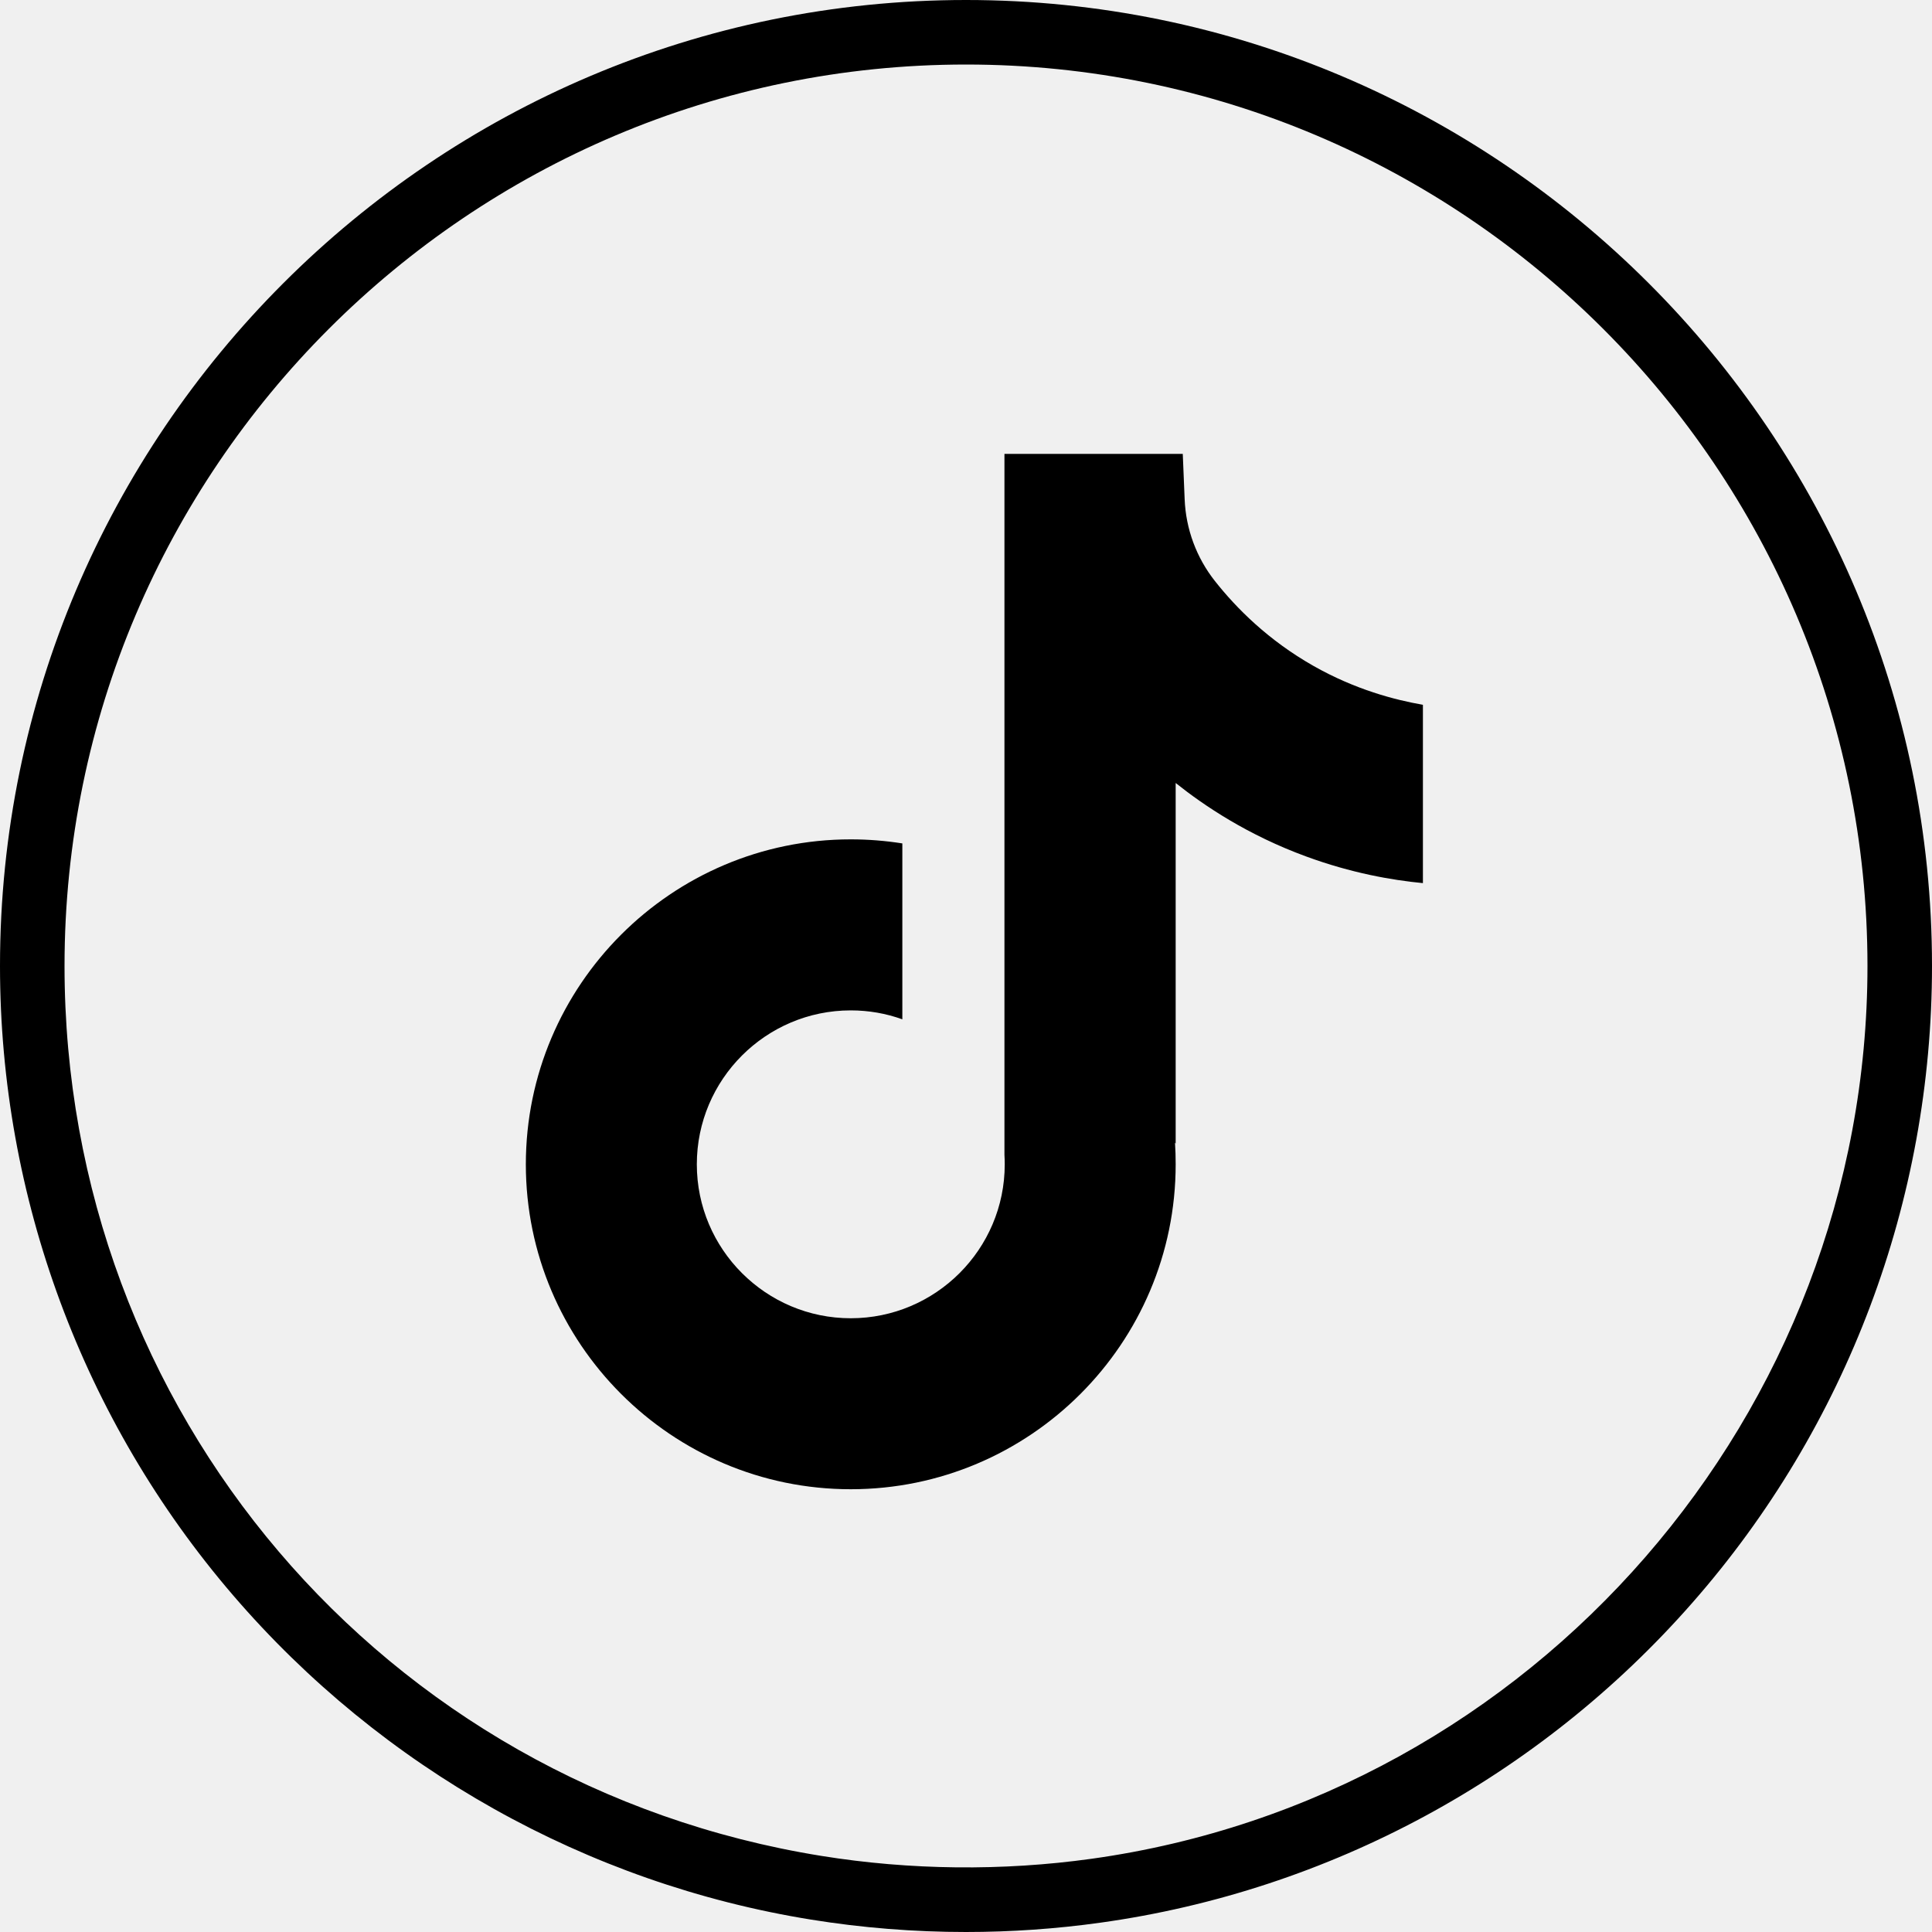
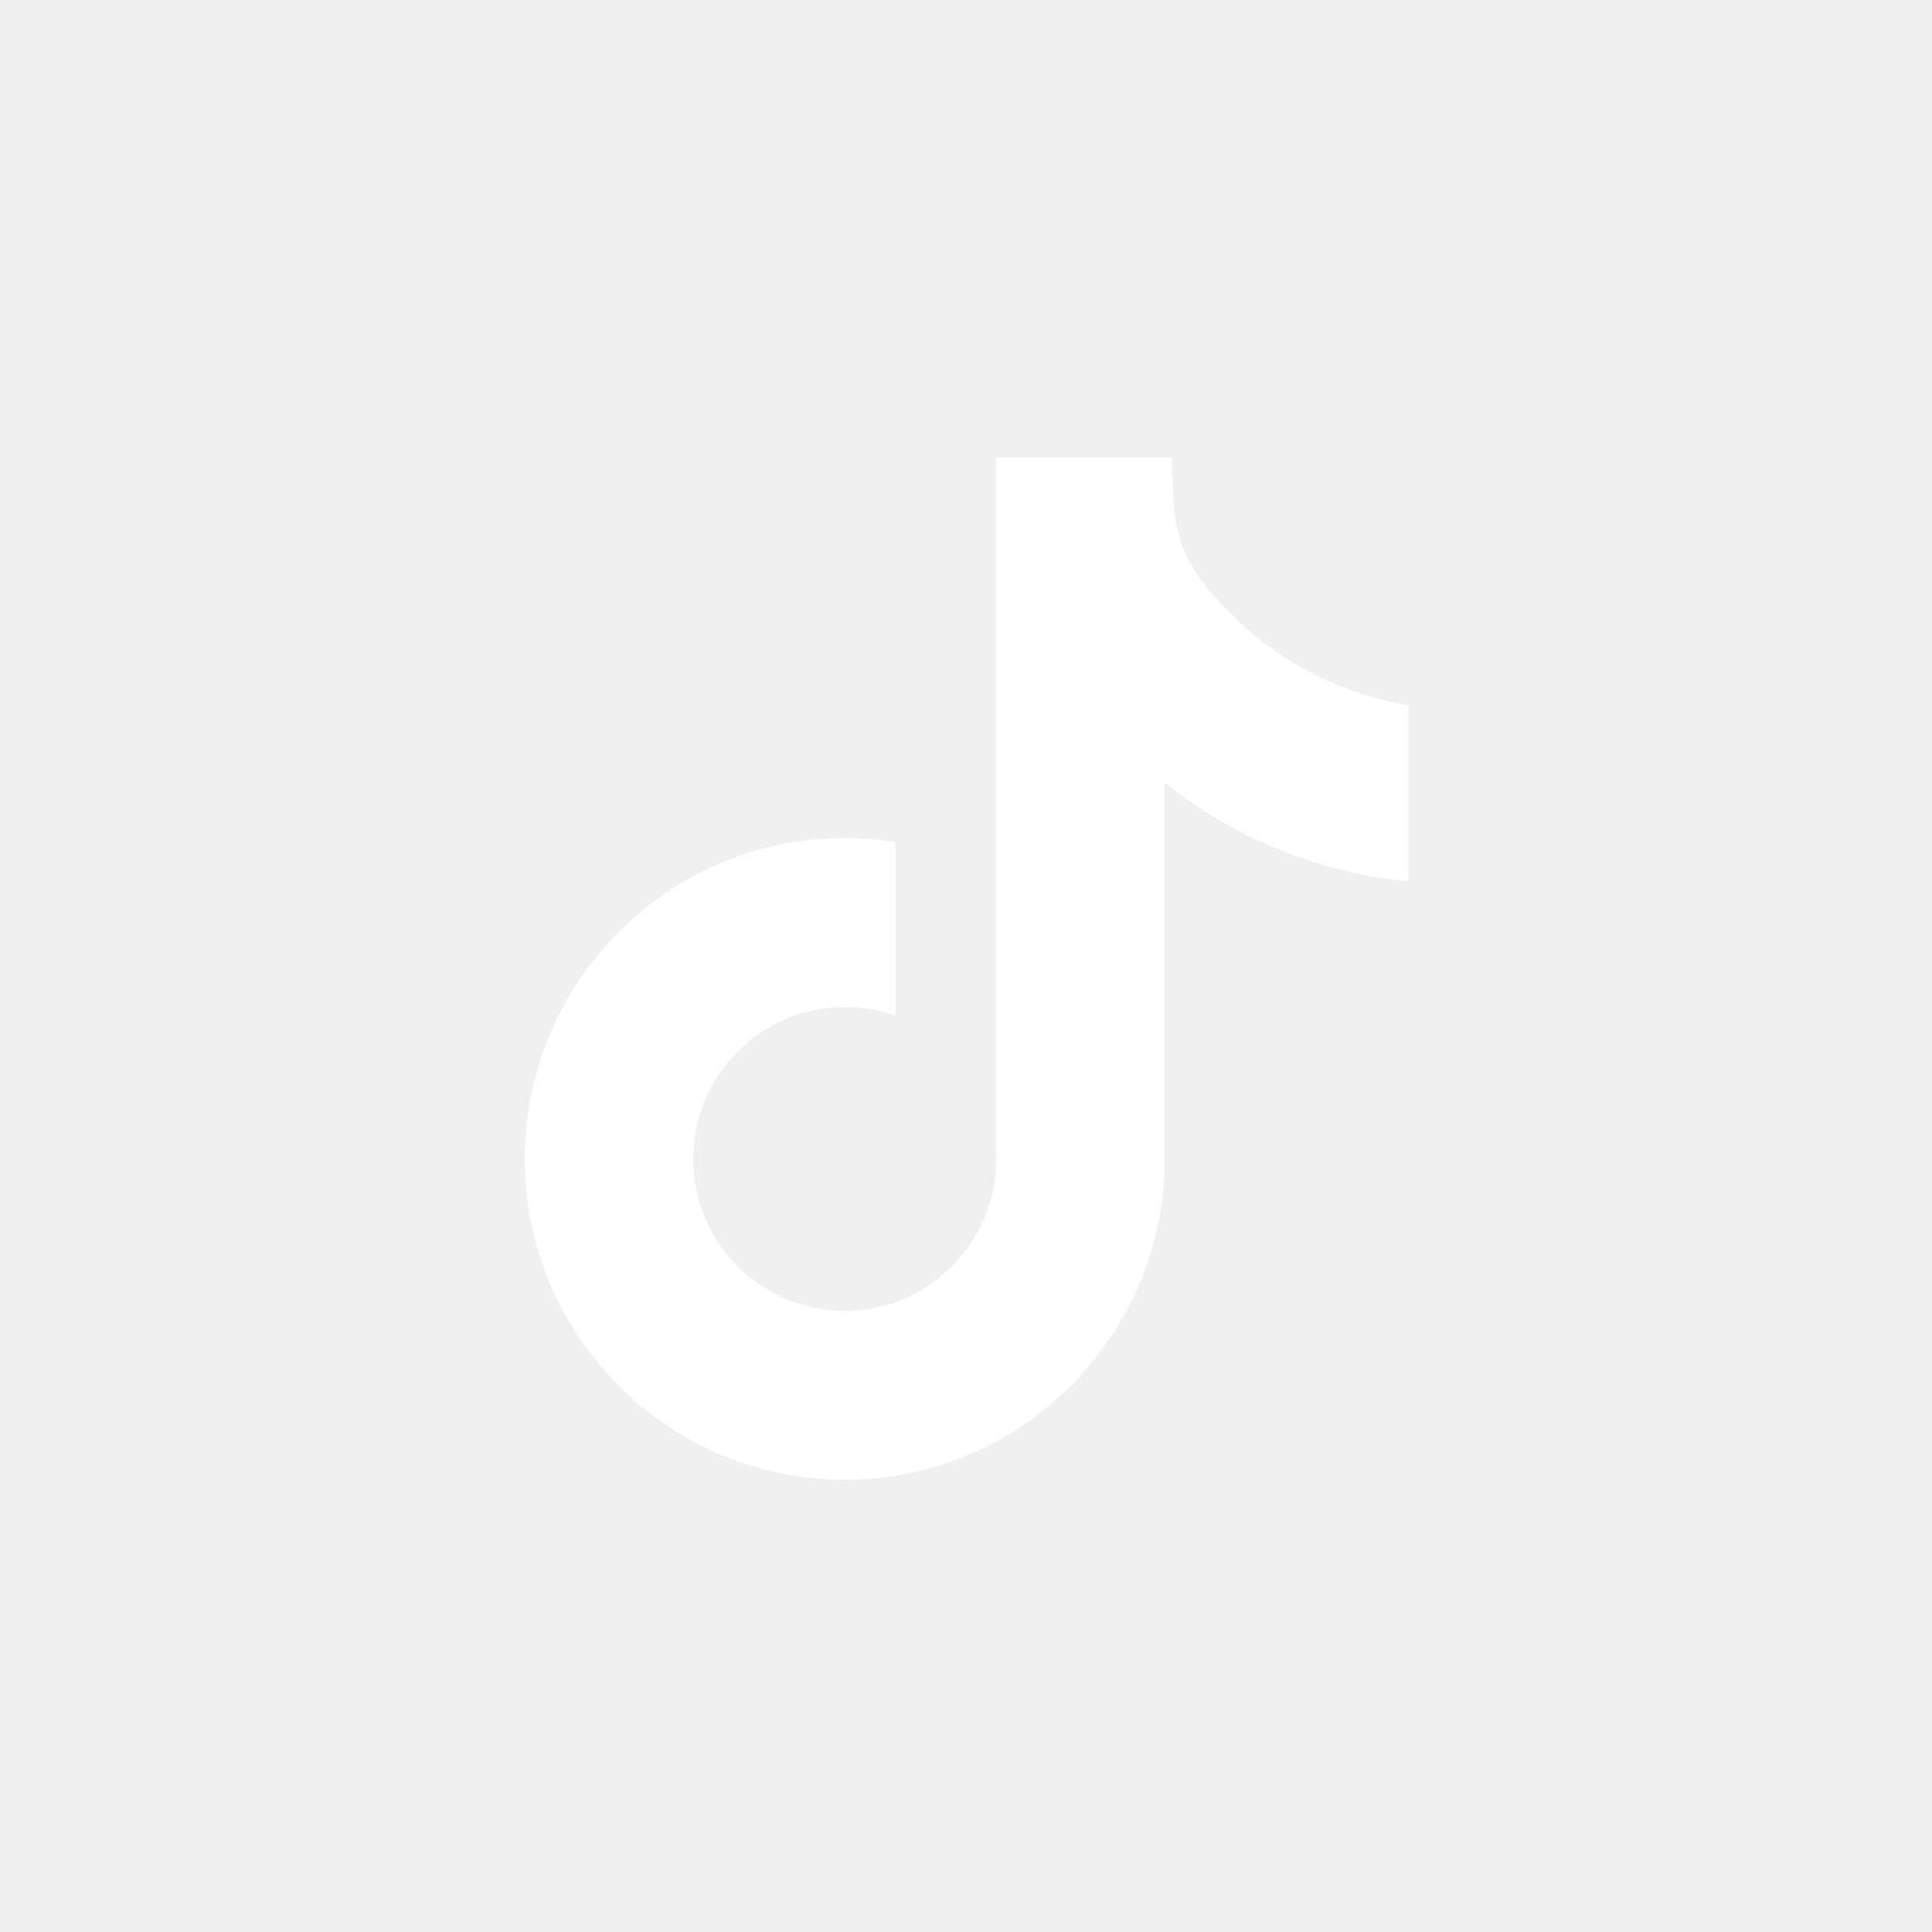
- <svg xmlns="http://www.w3.org/2000/svg" width="40" height="40" viewBox="0 0 40 40" fill="none">
-   <path d="M20 40C18.926 40 17.847 39.914 16.796 39.744C12.157 38.997 7.906 36.613 4.827 33.03C1.714 29.409 0 24.782 0 19.999C0 8.971 8.973 0 20 0C31.027 0 40 8.972 40 19.999C40 24.855 38.239 29.537 35.039 33.183C31.871 36.795 27.519 39.147 22.783 39.807C21.867 39.935 20.93 40 19.999 40H20ZM20 1.336C9.708 1.336 1.336 9.708 1.336 19.999C1.336 29.213 7.927 36.963 17.009 38.425C18.84 38.72 20.757 38.741 22.599 38.484C31.758 37.208 38.664 29.261 38.664 19.999C38.664 9.708 30.292 1.336 20 1.336Z" fill="black" />
-   <path d="M29.46 14.591V18.284C28.813 18.222 27.976 18.075 27.047 17.734C25.834 17.29 24.931 16.682 24.341 16.211V23.678L24.327 23.655C24.337 23.803 24.341 23.953 24.341 24.106C24.341 27.815 21.325 30.833 17.614 30.833C13.904 30.833 10.887 27.814 10.887 24.106C10.887 20.398 13.904 17.378 17.614 17.378C17.977 17.378 18.334 17.407 18.682 17.462V21.104C18.347 20.983 17.988 20.919 17.614 20.919C15.858 20.919 14.427 22.348 14.427 24.106C14.427 25.864 15.858 27.293 17.614 27.293C19.371 27.293 20.802 25.863 20.802 24.106C20.802 24.04 20.8 23.975 20.796 23.909V9.397H24.488C24.502 9.71 24.515 10.025 24.527 10.338C24.552 10.954 24.771 11.545 25.153 12.029C25.602 12.598 26.263 13.259 27.194 13.787C28.064 14.28 28.881 14.491 29.46 14.592V14.591Z" fill="black" />
+ <svg xmlns="http://www.w3.org/2000/svg" width="63" height="63" viewBox="0 0 63 63" fill="none">
+   <path d="M31.246 62.509C29.58 62.509 27.907 62.376 26.277 62.111C19.083 60.949 12.489 57.241 7.714 51.67C2.886 46.039 0.227 38.842 0.227 31.405C0.227 14.255 14.143 0.303 31.246 0.303C48.349 0.303 62.265 14.256 62.265 31.405C62.265 38.956 59.533 46.238 54.571 51.907C49.658 57.525 42.907 61.183 35.562 62.209C34.141 62.408 32.688 62.509 31.244 62.509H31.246ZM31.246 2.38C15.284 2.38 2.299 15.4 2.299 31.405C2.299 45.734 12.522 57.786 26.607 60.059C29.447 60.518 32.42 60.551 35.277 60.151C49.481 58.167 60.193 45.808 60.193 31.405C60.193 15.4 47.208 2.38 31.246 2.38Z" fill="tresparent" />
+   <path d="M45.918 22.993V28.737C44.915 28.64 43.617 28.412 42.175 27.882C40.295 27.191 38.895 26.246 37.98 25.514V37.127L37.957 37.09C37.973 37.32 37.98 37.554 37.98 37.791C37.98 43.559 33.301 48.253 27.546 48.253C21.792 48.253 17.113 43.558 17.113 37.791C17.113 32.025 21.792 27.328 27.546 27.328C28.109 27.328 28.661 27.373 29.202 27.46V33.122C28.682 32.935 28.126 32.835 27.546 32.835C24.822 32.835 22.603 35.058 22.603 37.791C22.603 40.525 24.822 42.748 27.546 42.748C30.27 42.748 32.489 40.523 32.489 37.791C32.489 37.689 32.487 37.587 32.48 37.485V14.918H38.207C38.228 15.404 38.249 15.894 38.268 16.38C38.306 17.338 38.646 18.257 39.238 19.01C39.934 19.895 40.959 20.923 42.403 21.744C43.753 22.51 45.02 22.839 45.918 22.995V22.993Z" fill="#ffffff" />
</svg>
